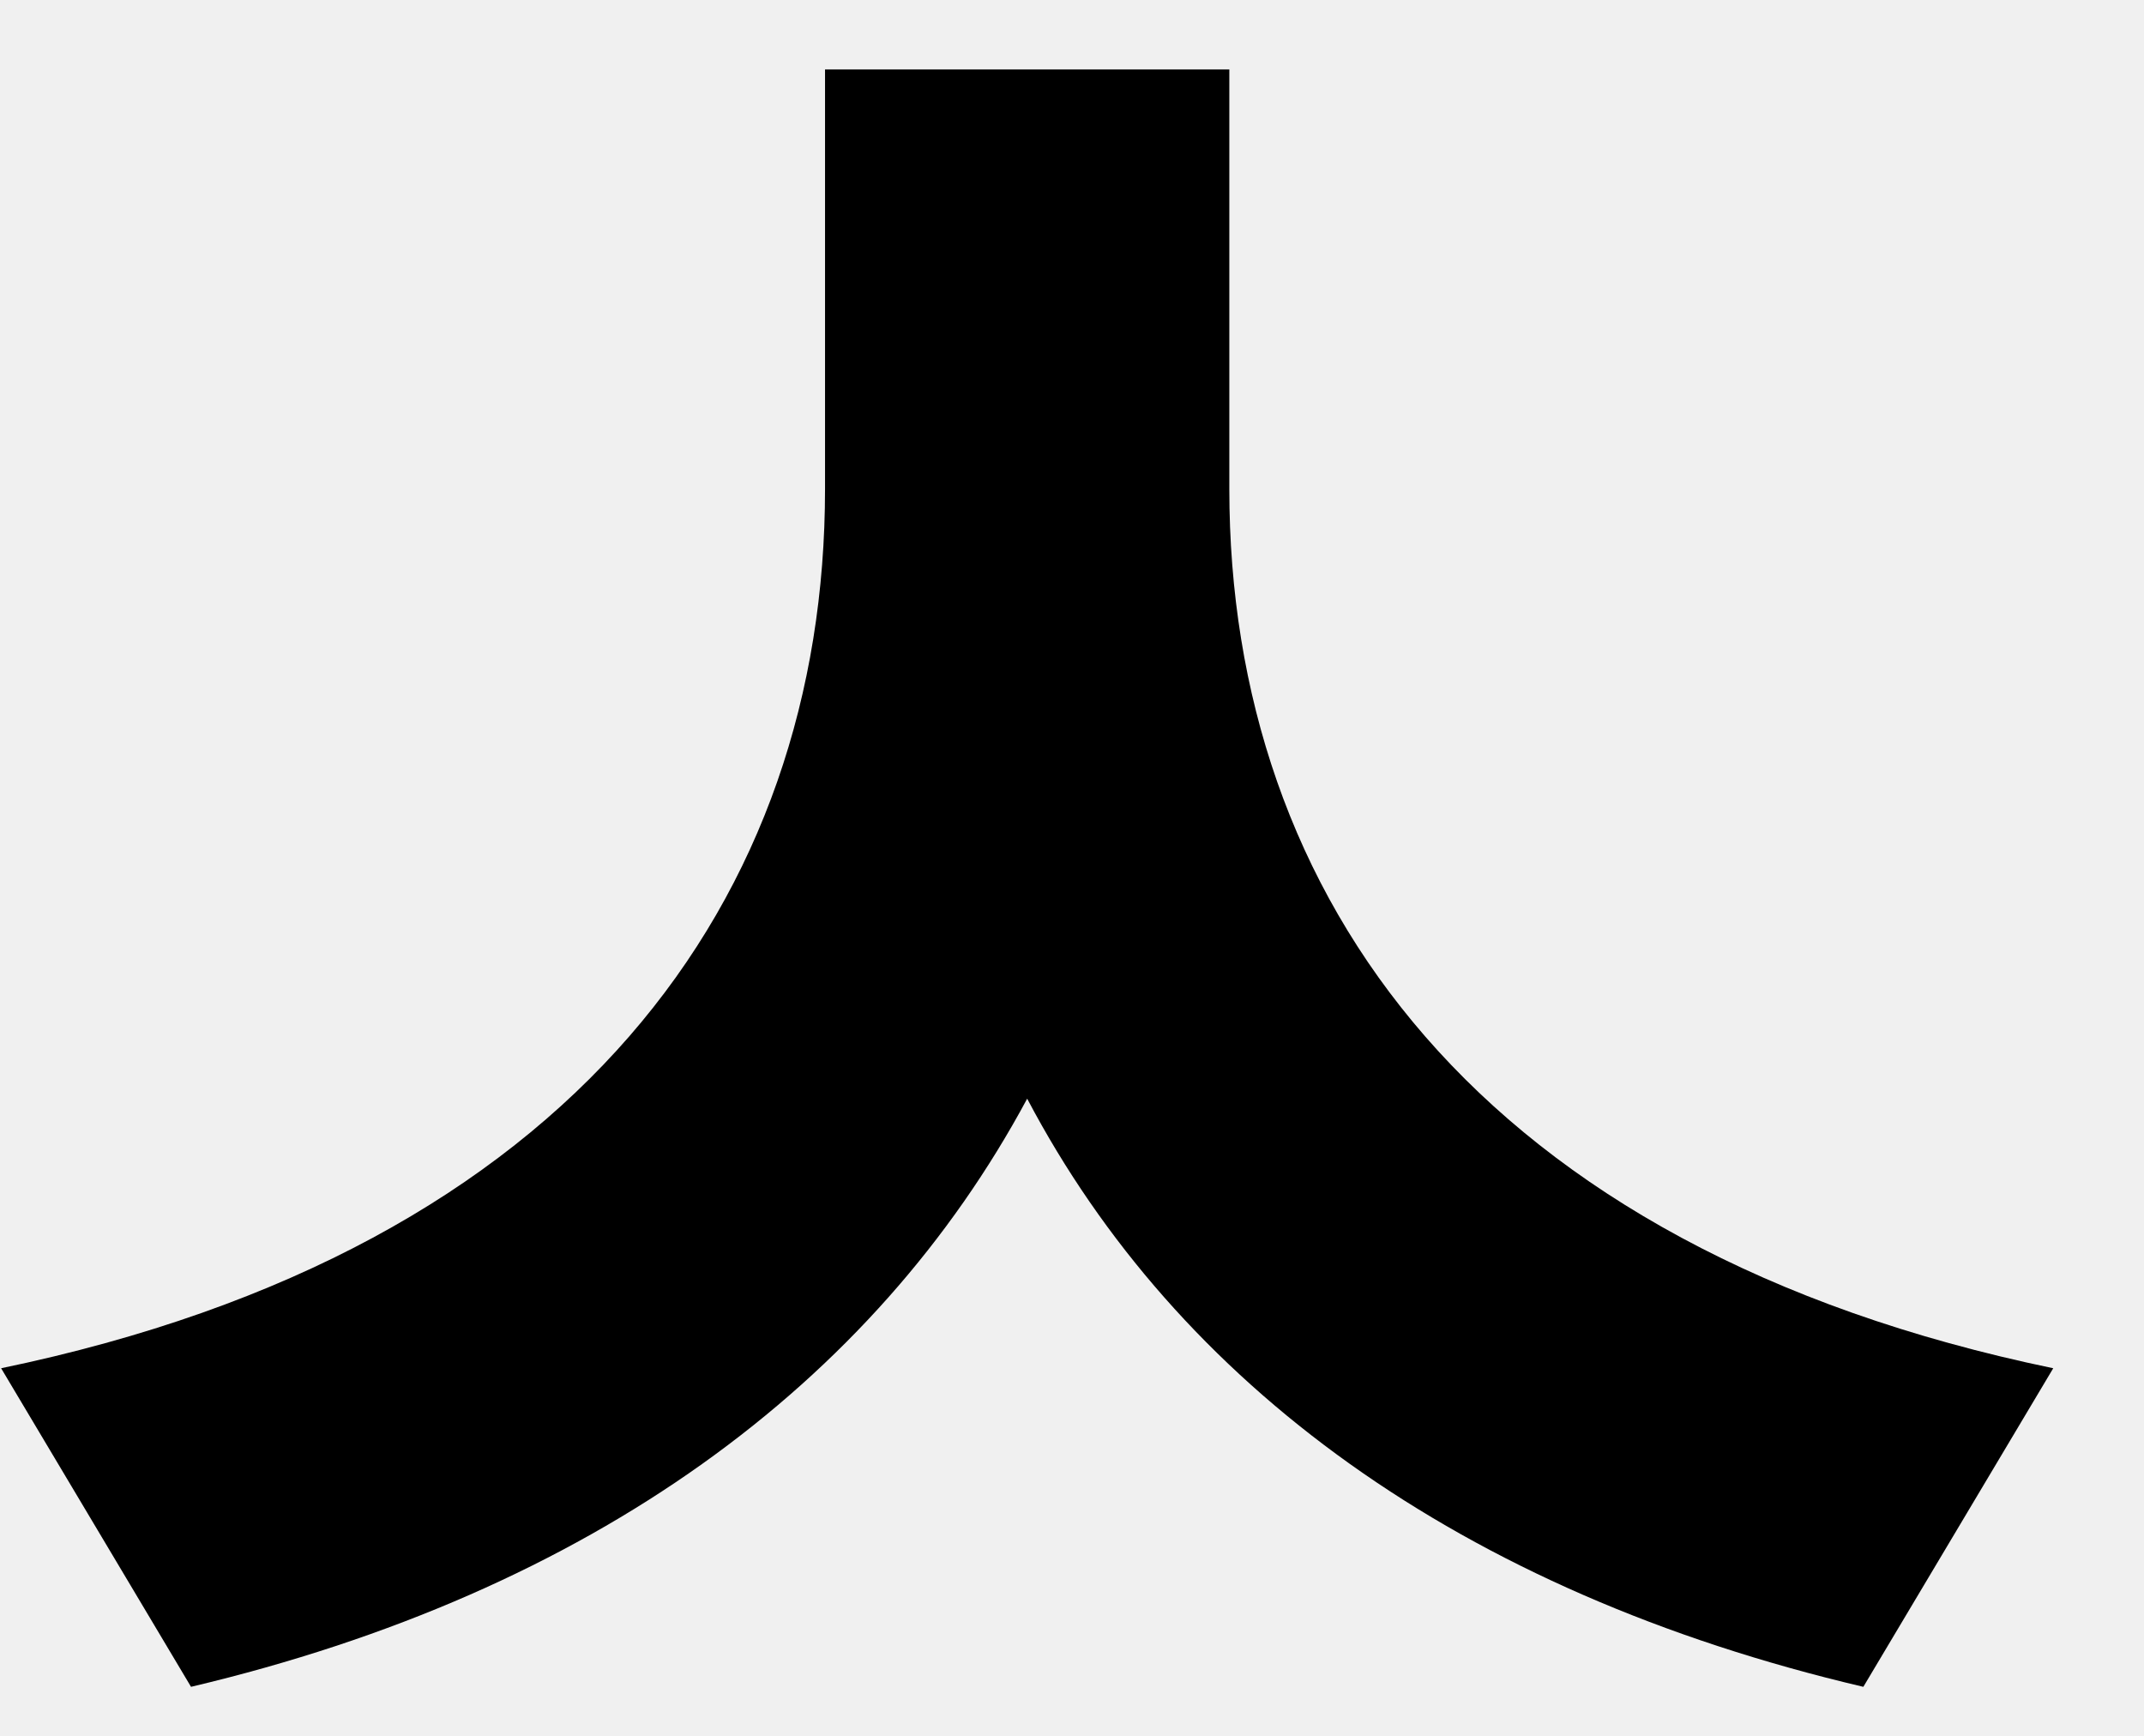
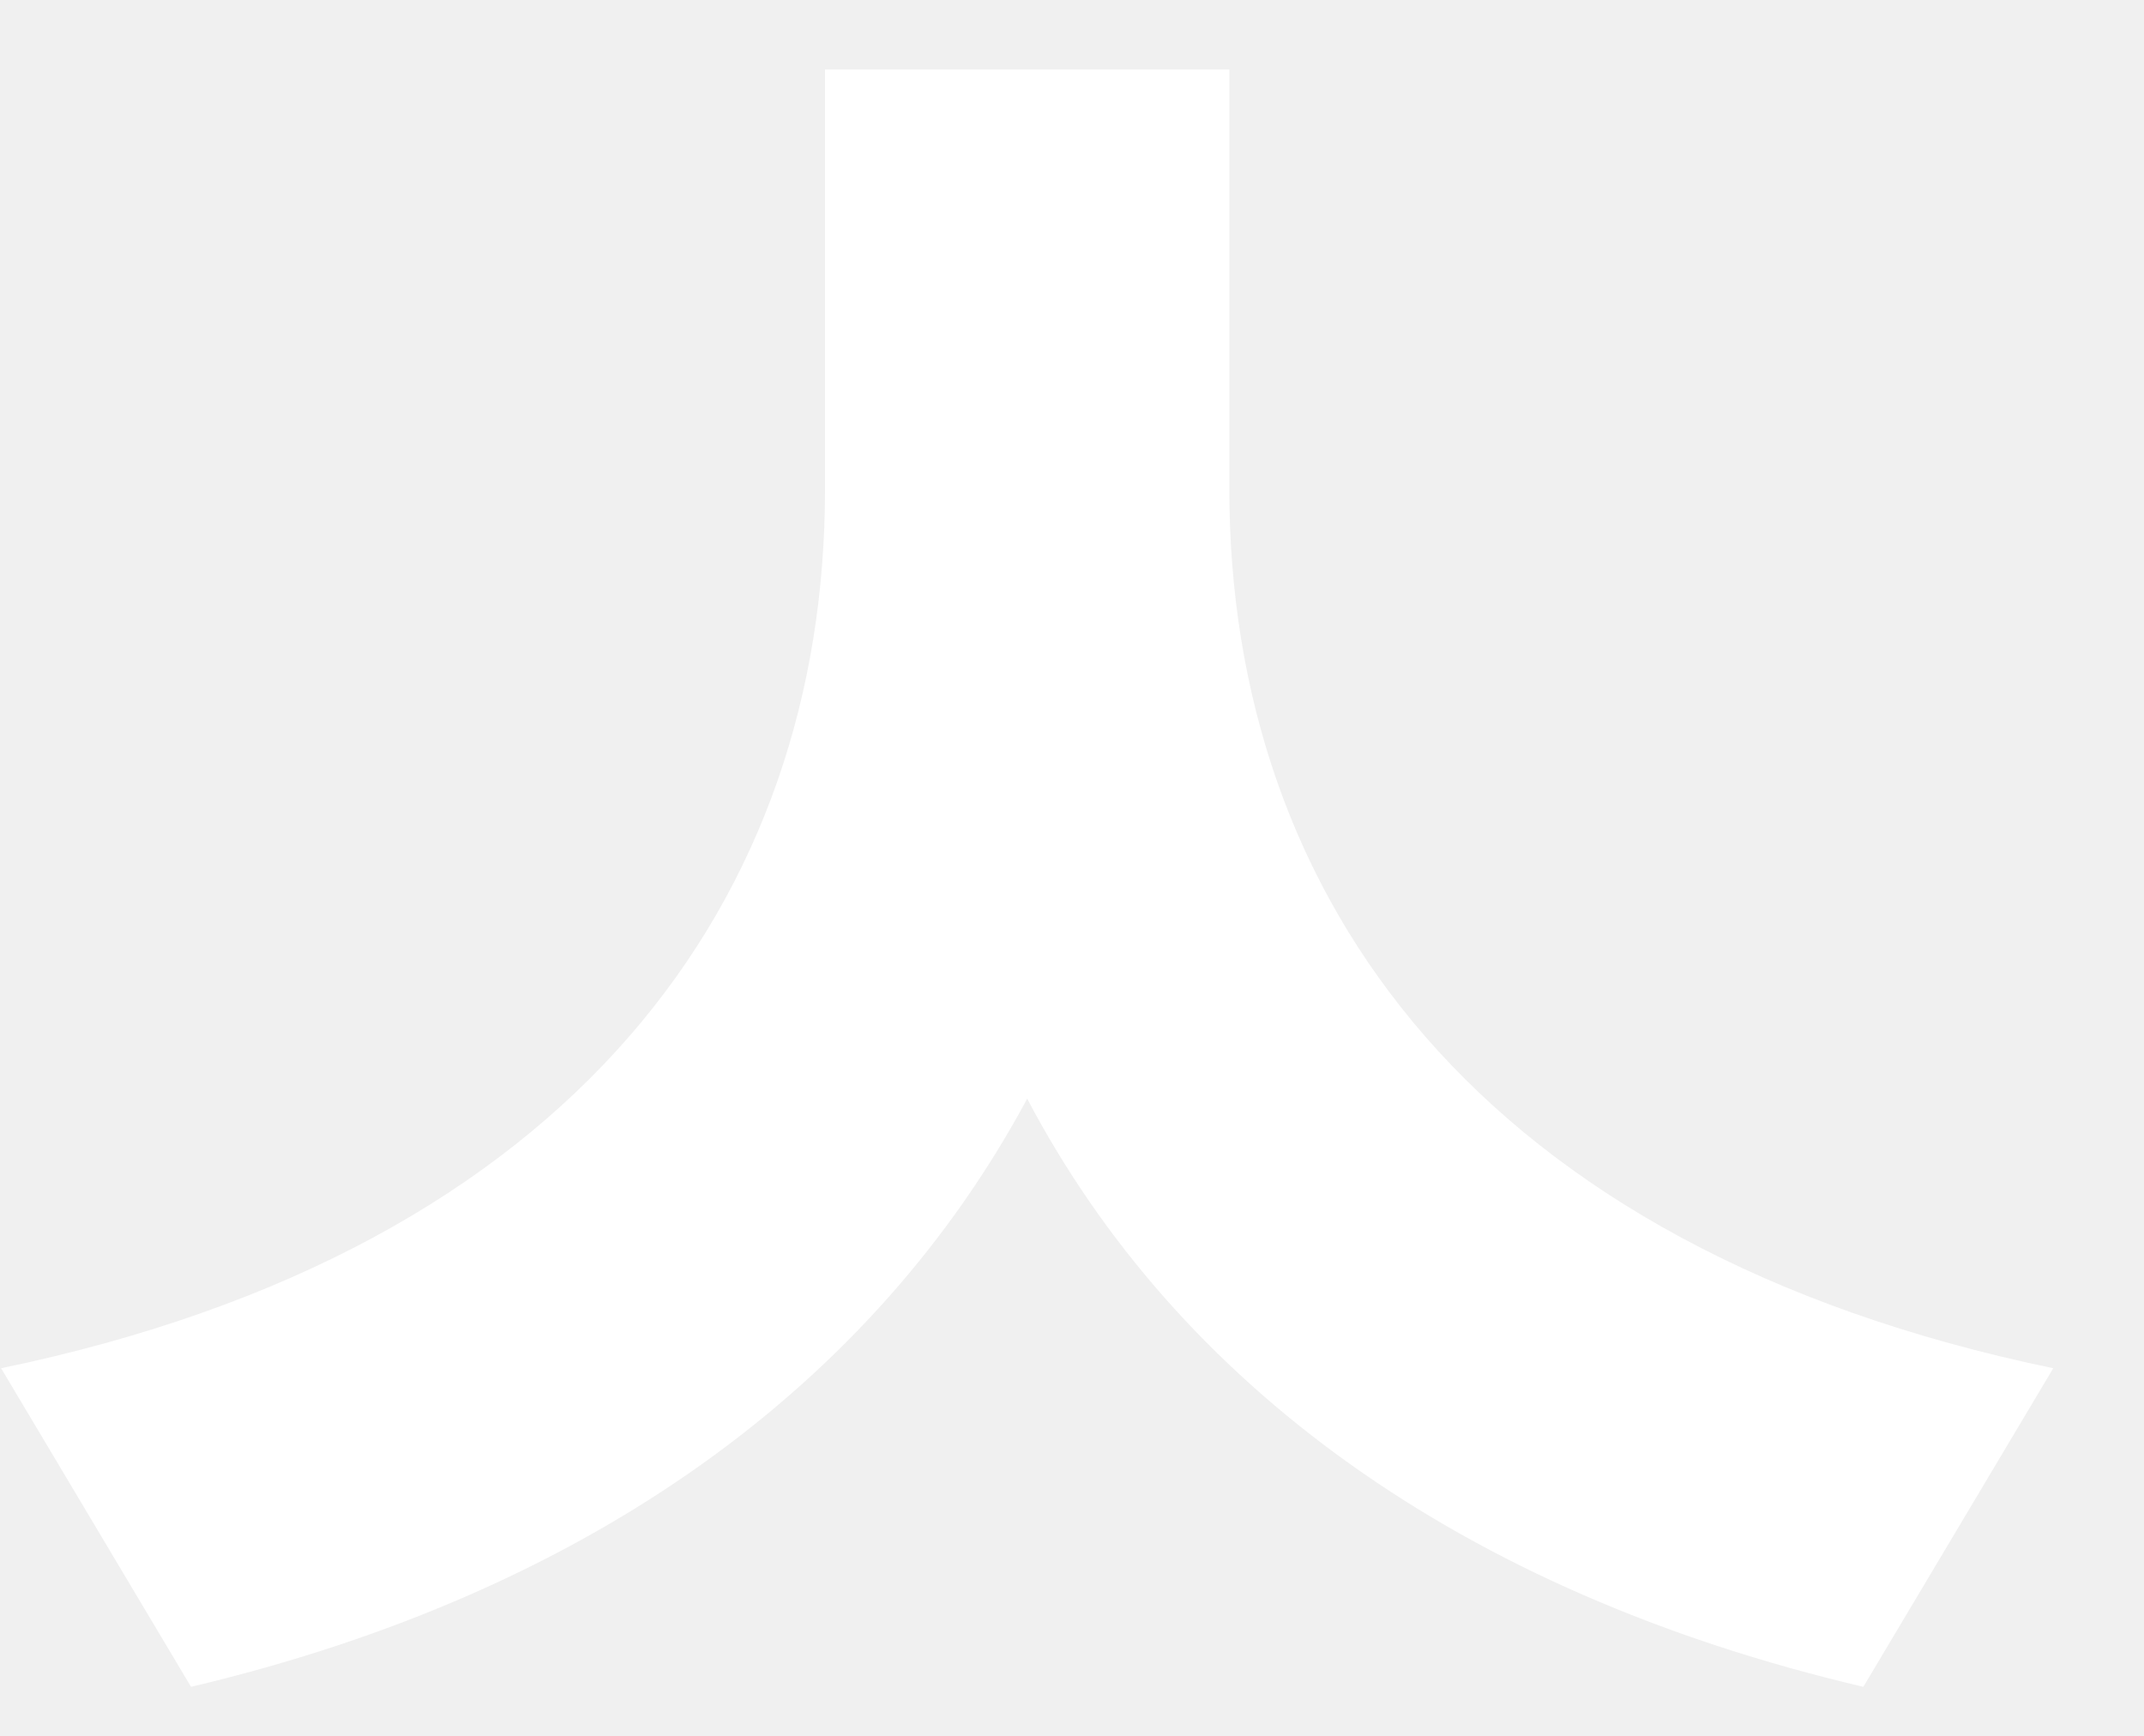
<svg xmlns="http://www.w3.org/2000/svg" width="21" height="17" viewBox="0 0 21 17" fill="none">
-   <path d="M12.041 0.68H8.081V4.79C8.081 8.78 5.651 12.23 0.011 13.4L1.871 16.52C5.801 15.59 8.561 13.55 10.061 10.76C11.531 13.55 14.291 15.59 18.251 16.52L20.111 13.4C14.471 12.23 12.041 8.78 12.041 4.79V0.68Z" fill="black" />
+   <path d="M12.041 0.68H8.081V4.79C8.081 8.78 5.651 12.23 0.011 13.4L1.871 16.52C5.801 15.59 8.561 13.55 10.061 10.76C11.531 13.55 14.291 15.59 18.251 16.52L20.111 13.4C14.471 12.23 12.041 8.78 12.041 4.79V0.68Z" fill="white" />
</svg>
